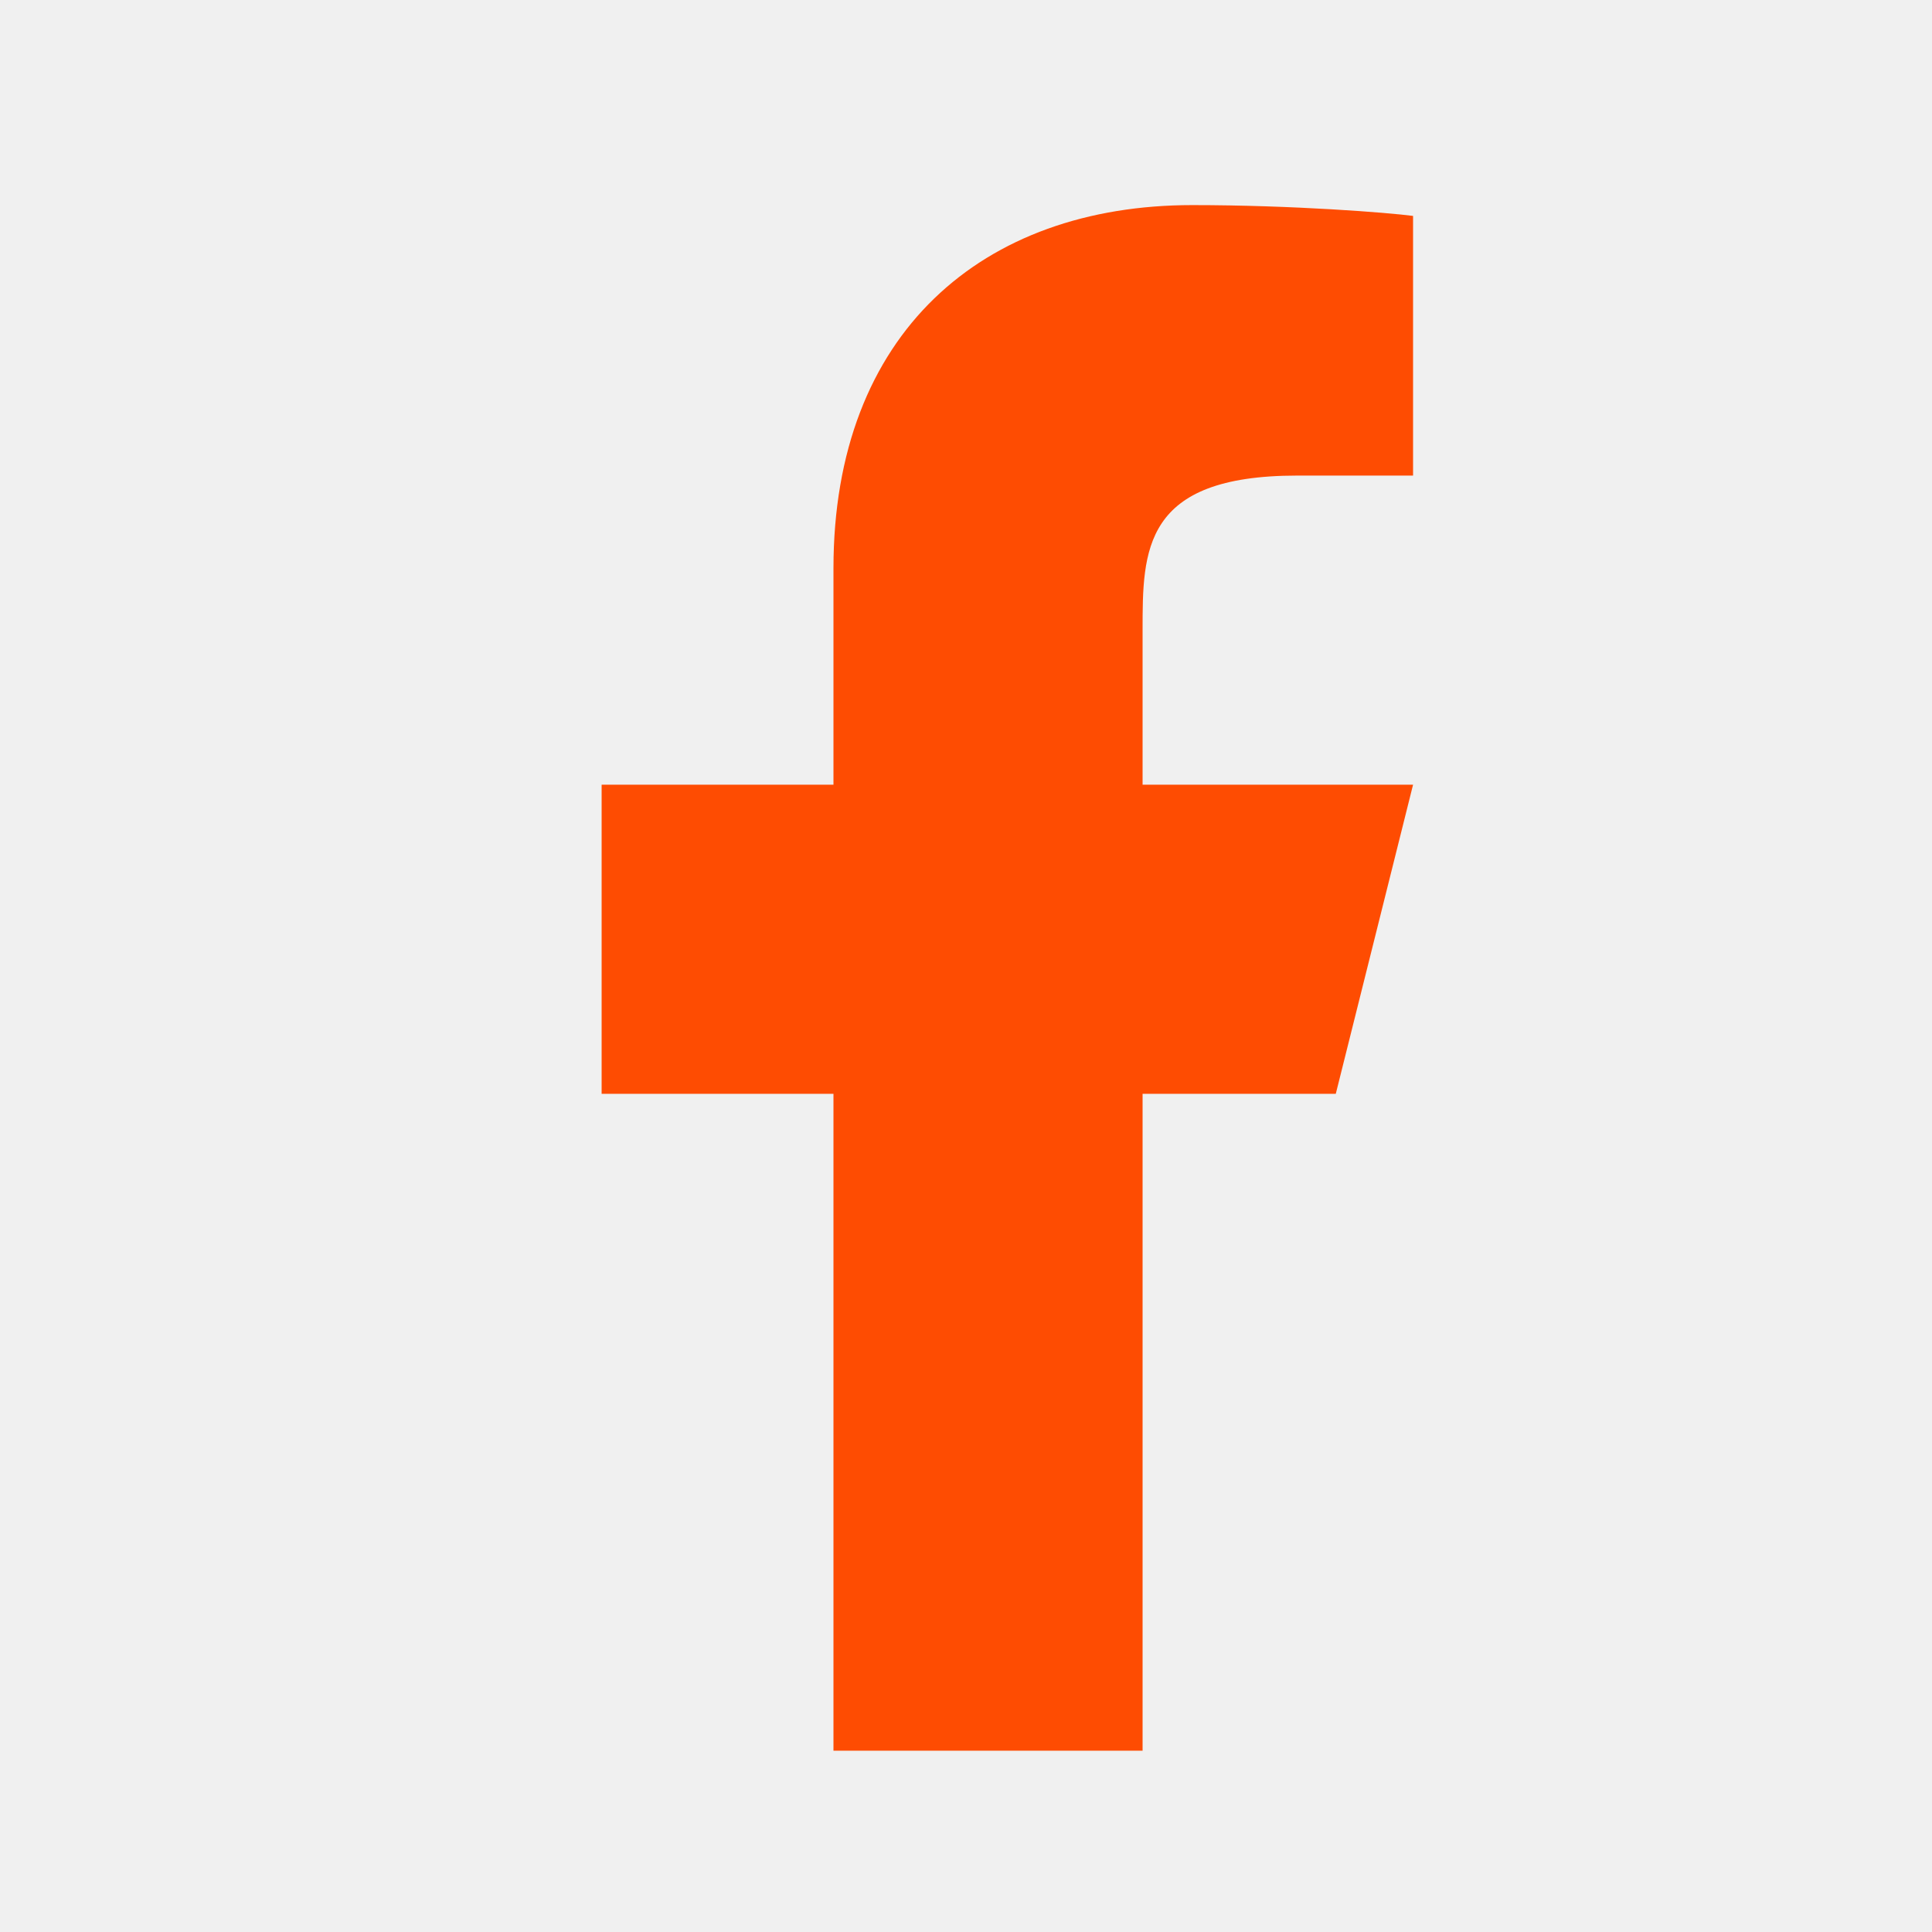
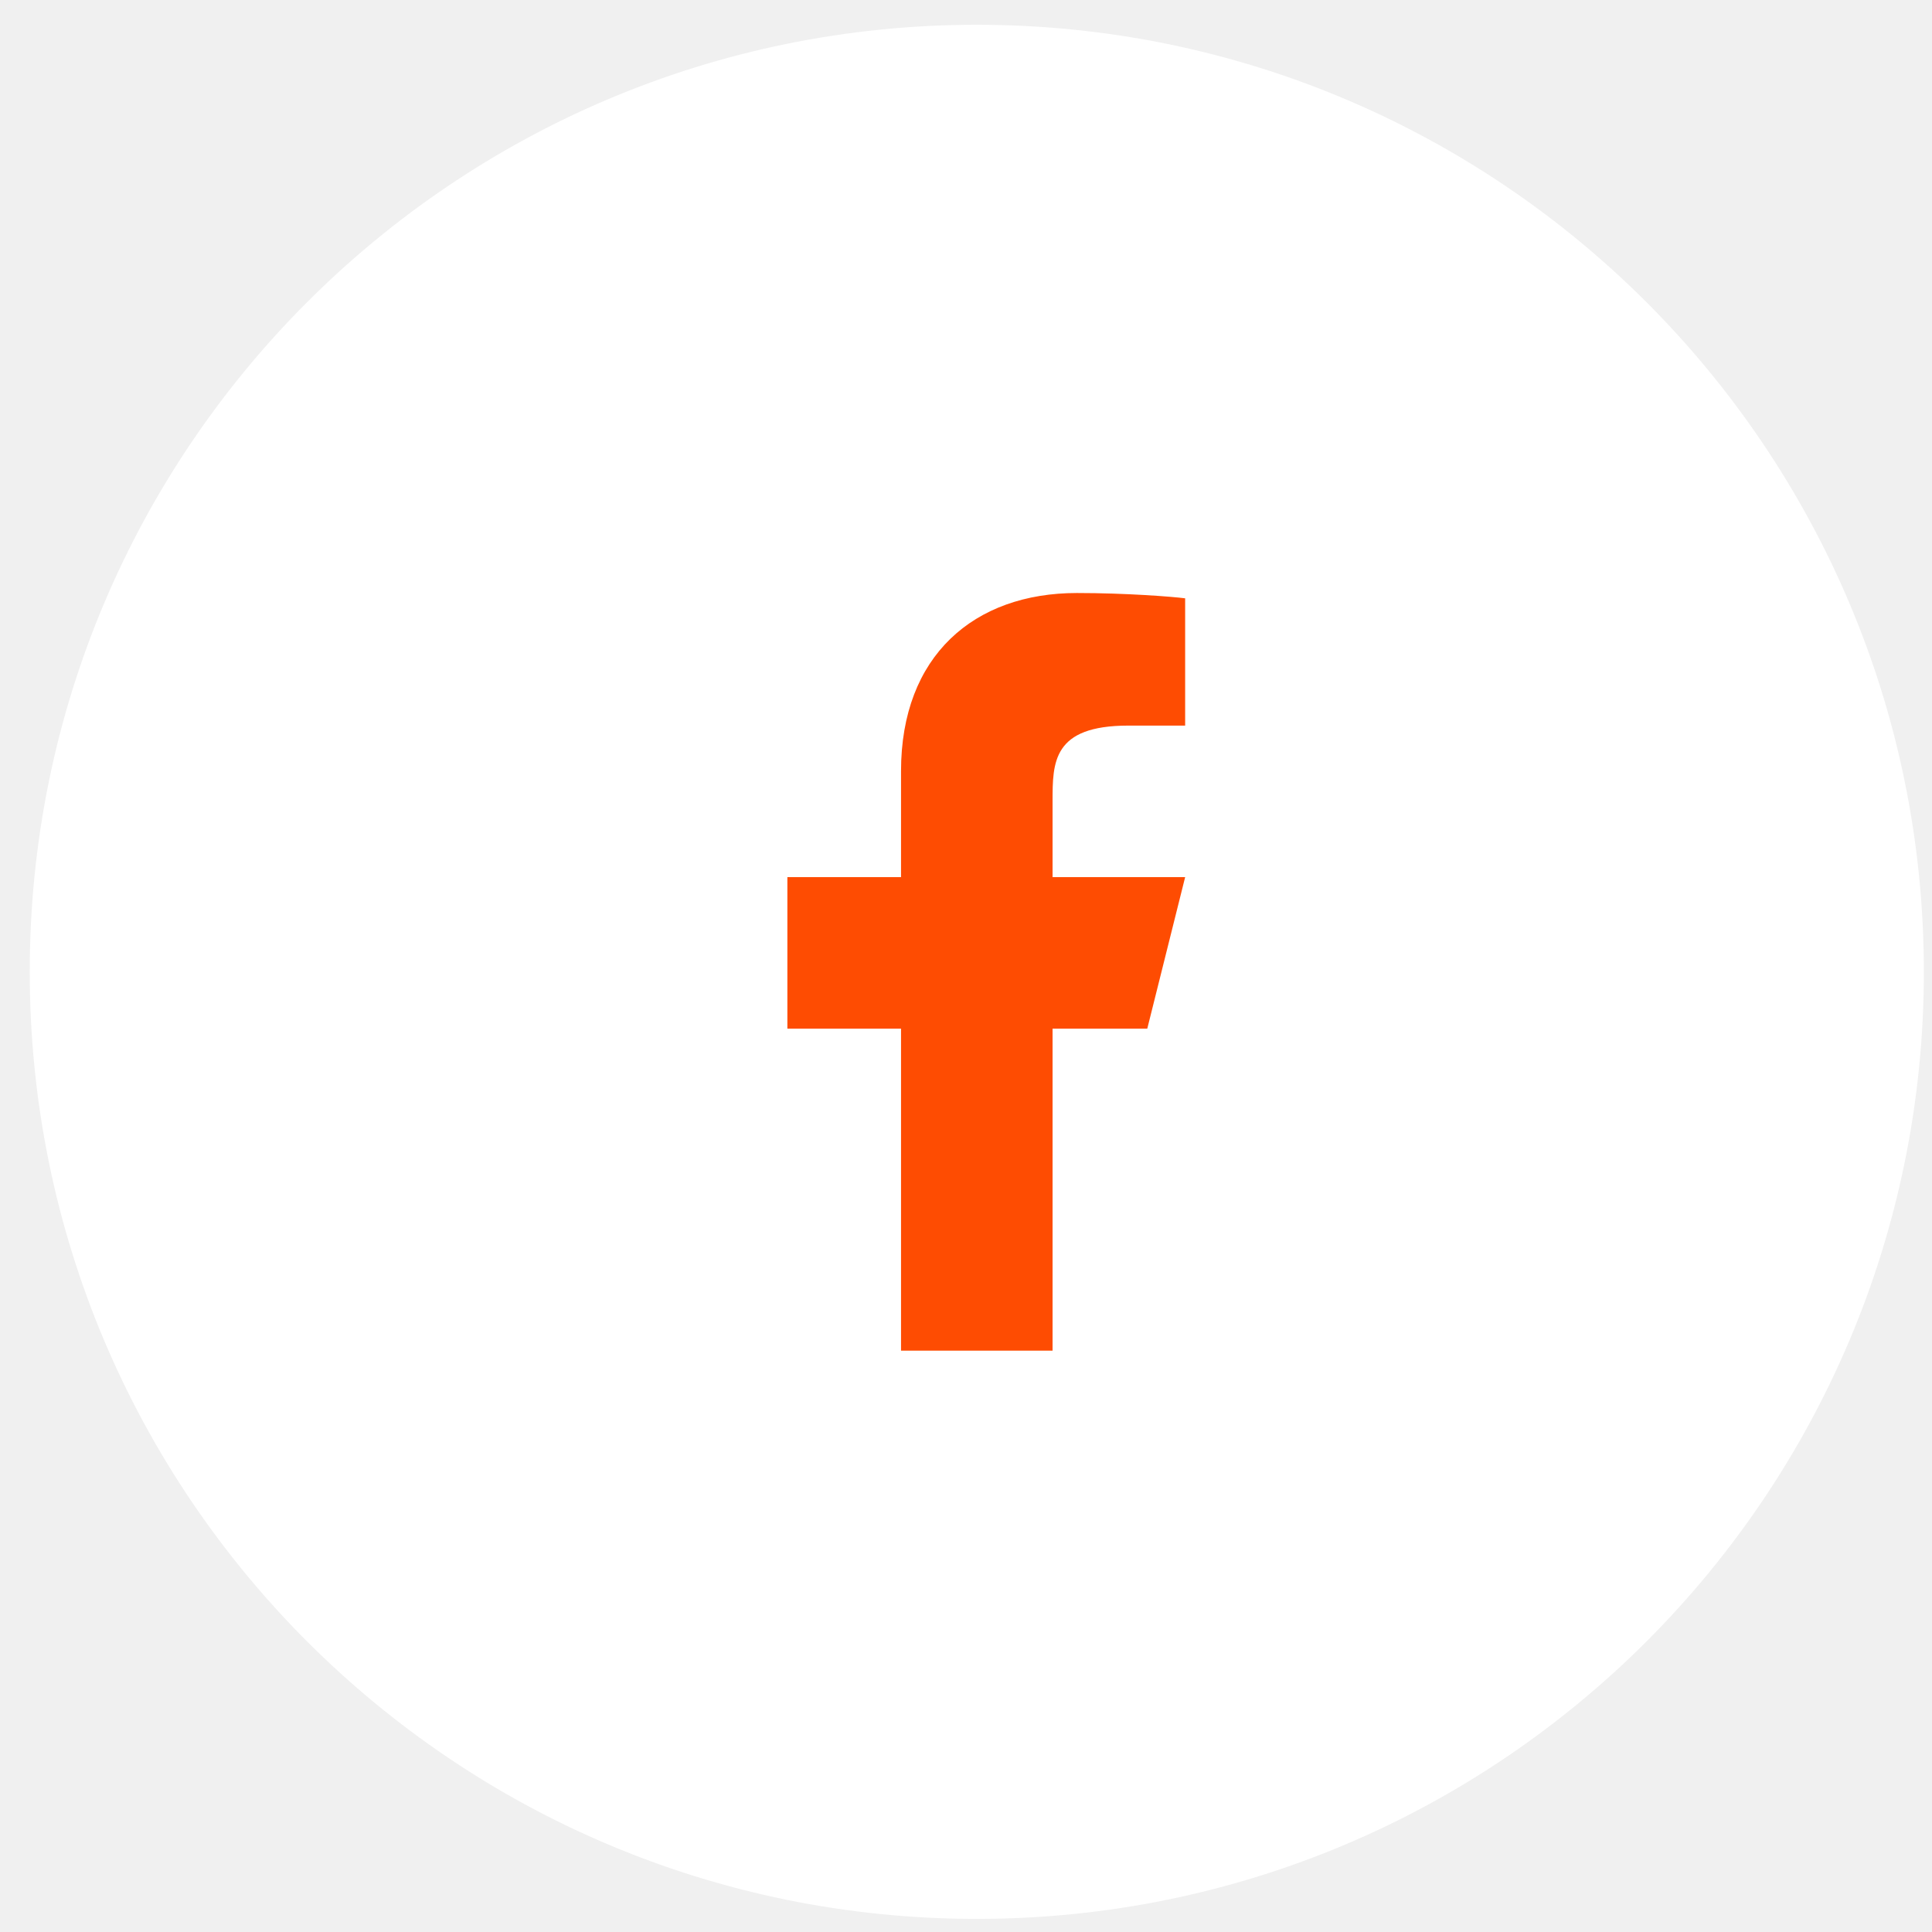
- <svg xmlns="http://www.w3.org/2000/svg" width="25" height="25" viewBox="0 0 25 25" fill="none">
-   <path d="M14.785 14.154H17.285L18.285 10.154H14.785V8.154C14.785 7.124 14.785 6.154 16.785 6.154H18.285V2.794C17.959 2.751 16.728 2.654 15.428 2.654C12.713 2.654 10.785 4.311 10.785 7.354V10.154H7.785V14.154H10.785V22.654H14.785V14.154Z" fill="#FE4C02" />
+ <svg xmlns="http://www.w3.org/2000/svg" width="51" height="51" viewBox="0 0 51 51" fill="none">
+   <circle cx="25.785" cy="25.654" r="25" fill="white" />
+   <path d="M27.785 27.154H30.285L31.285 23.154H27.785V21.154C27.785 20.124 27.785 19.154 29.785 19.154H31.285V15.794C30.959 15.751 29.728 15.654 28.428 15.654C25.713 15.654 23.785 17.311 23.785 20.354V23.154H20.785V27.154H23.785V35.654H27.785V27.154Z" fill="#FE4C02" />
</svg>
